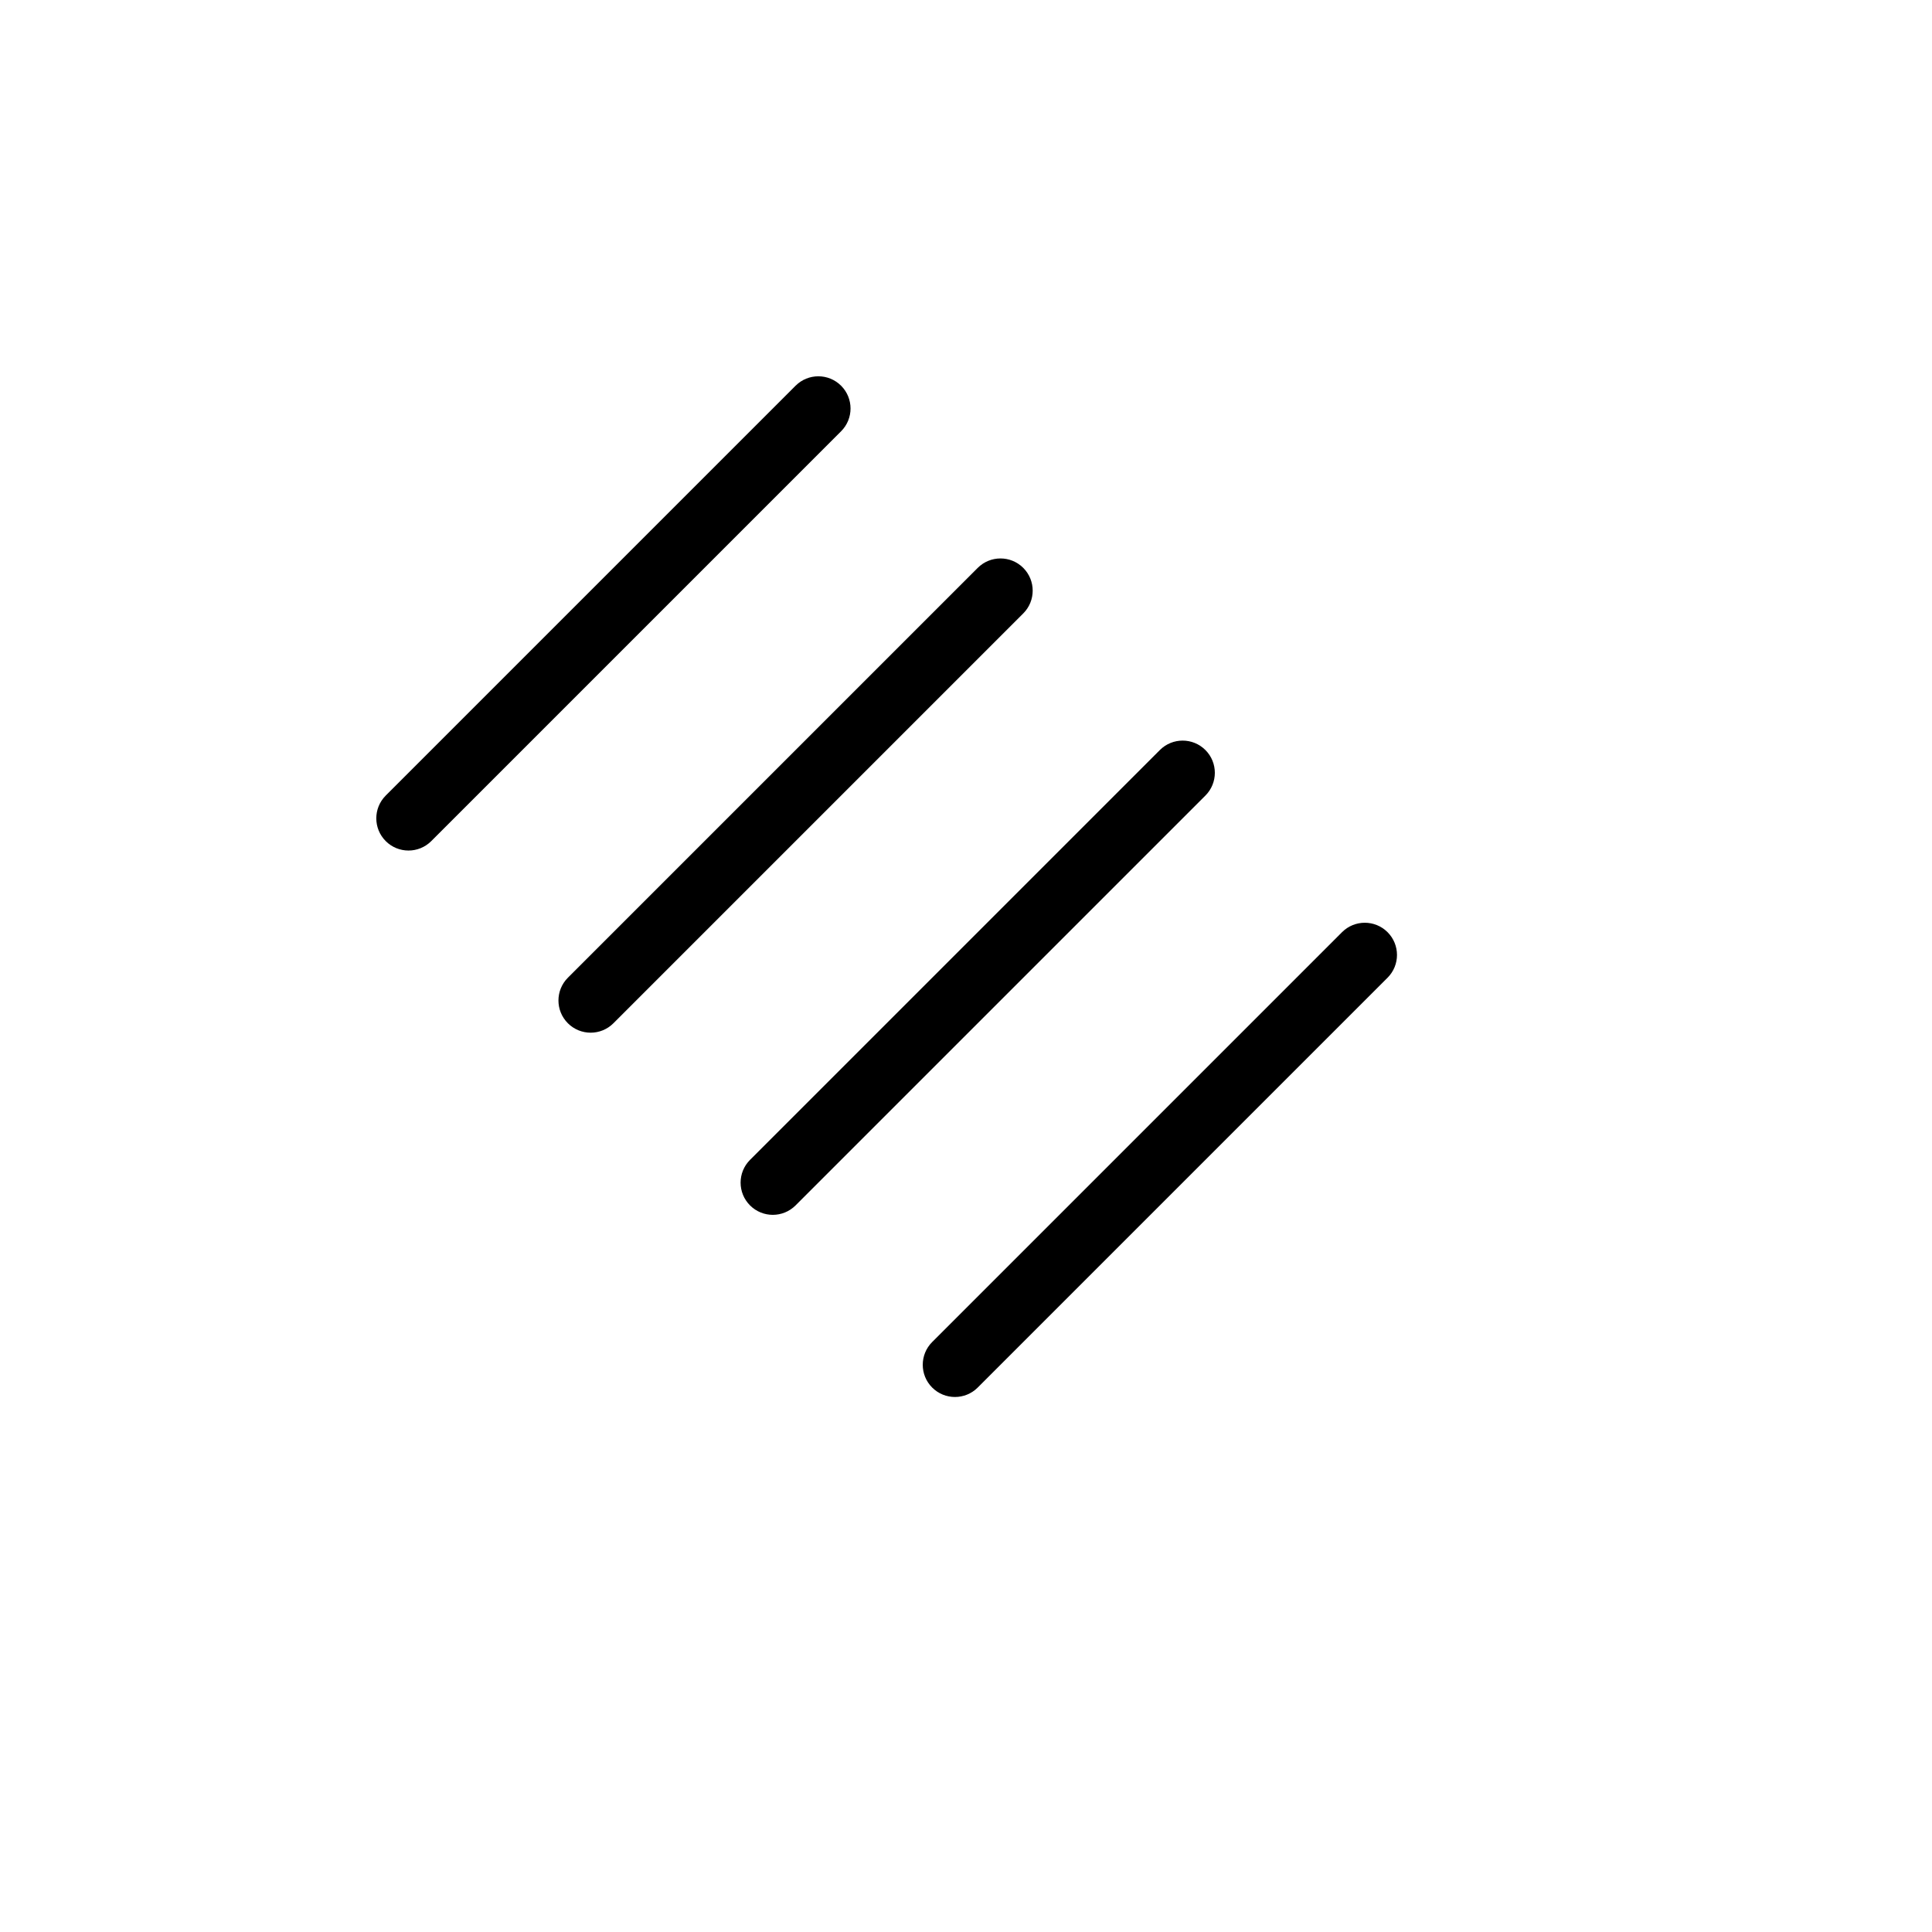
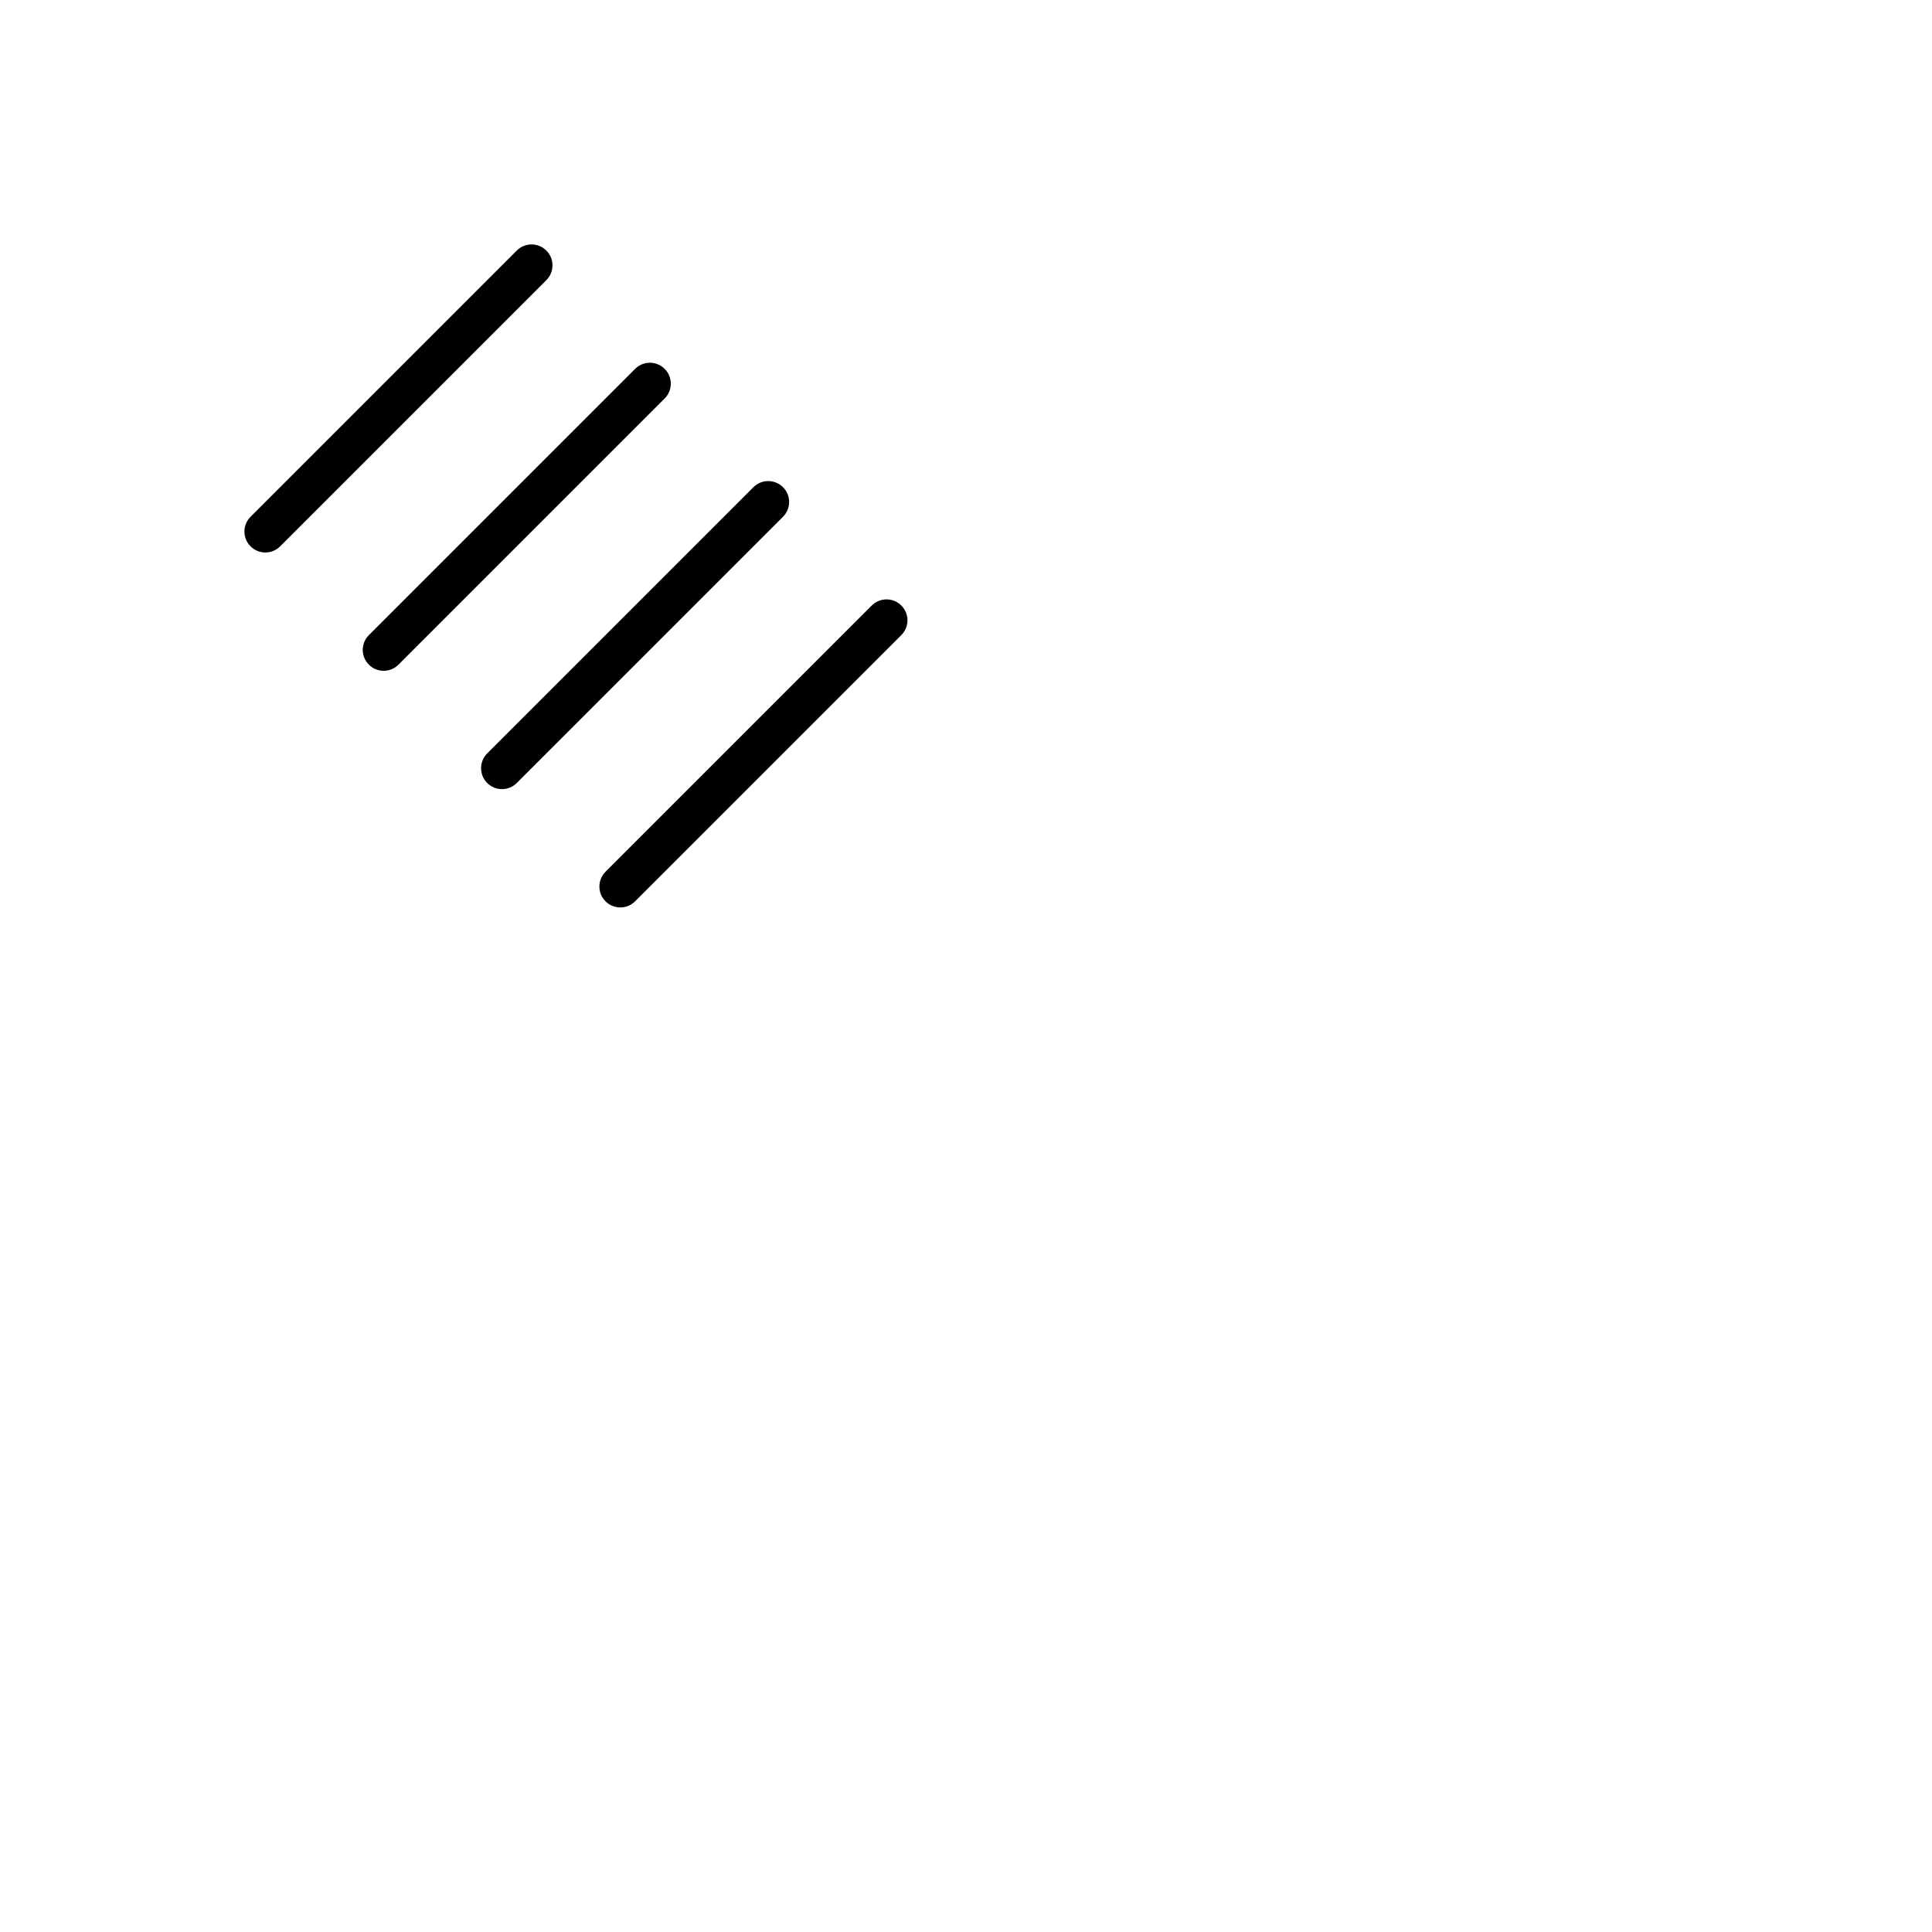
- <svg xmlns="http://www.w3.org/2000/svg" version="1.1" height="300" width="300">
+ <svg xmlns="http://www.w3.org/2000/svg" version="1.1" viewbox="0 0 300 300">
  <g transform="translate(-30, -30) rotate(-45,150,150) ">
    <rect x="75" y="75" width="150" height="200" rx="20" fill-opacity="0" stroke-width="20" />
    <rect x="100" y="110" width="100" height="10" rx="5" stroke-width="0" />
    <rect x="100" y="150" width="100" height="10" rx="5" stroke-width="0" />
    <rect x="100" y="190" width="100" height="10" rx="5" stroke-width="0" />
    <rect x="100" y="230" width="100" height="10" rx="5" stroke-width="0" />
  </g>
</svg>
